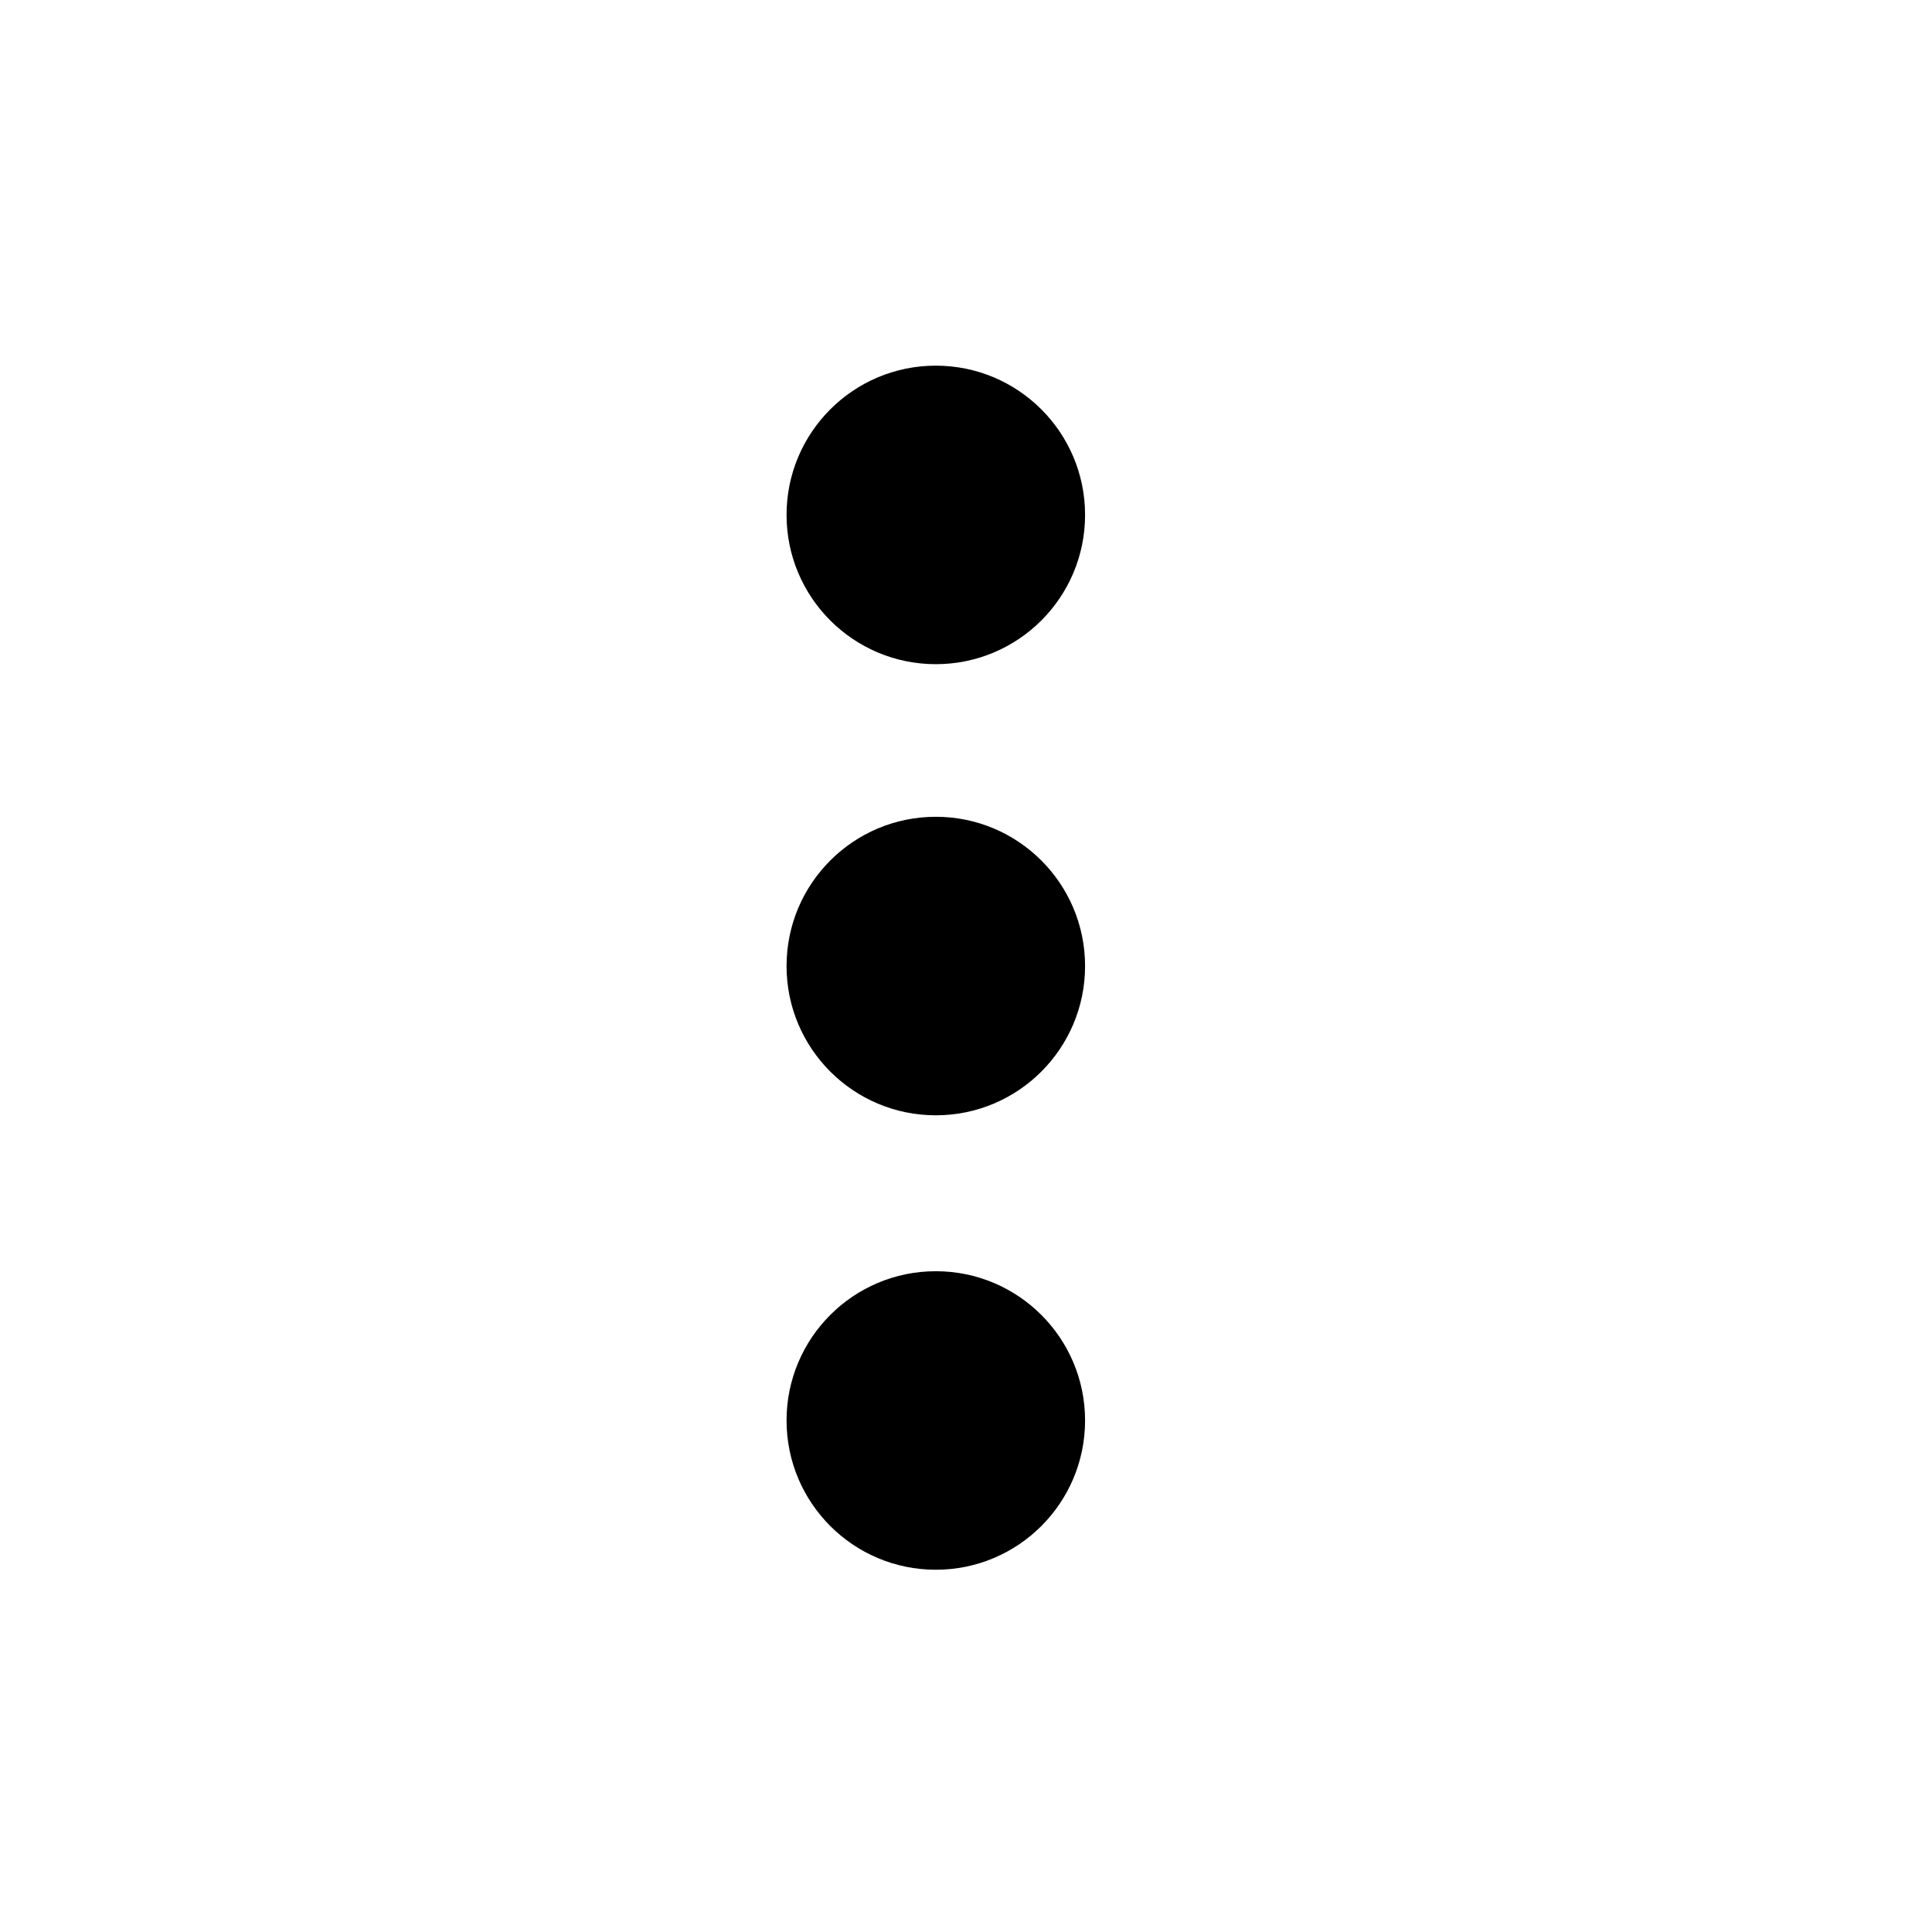
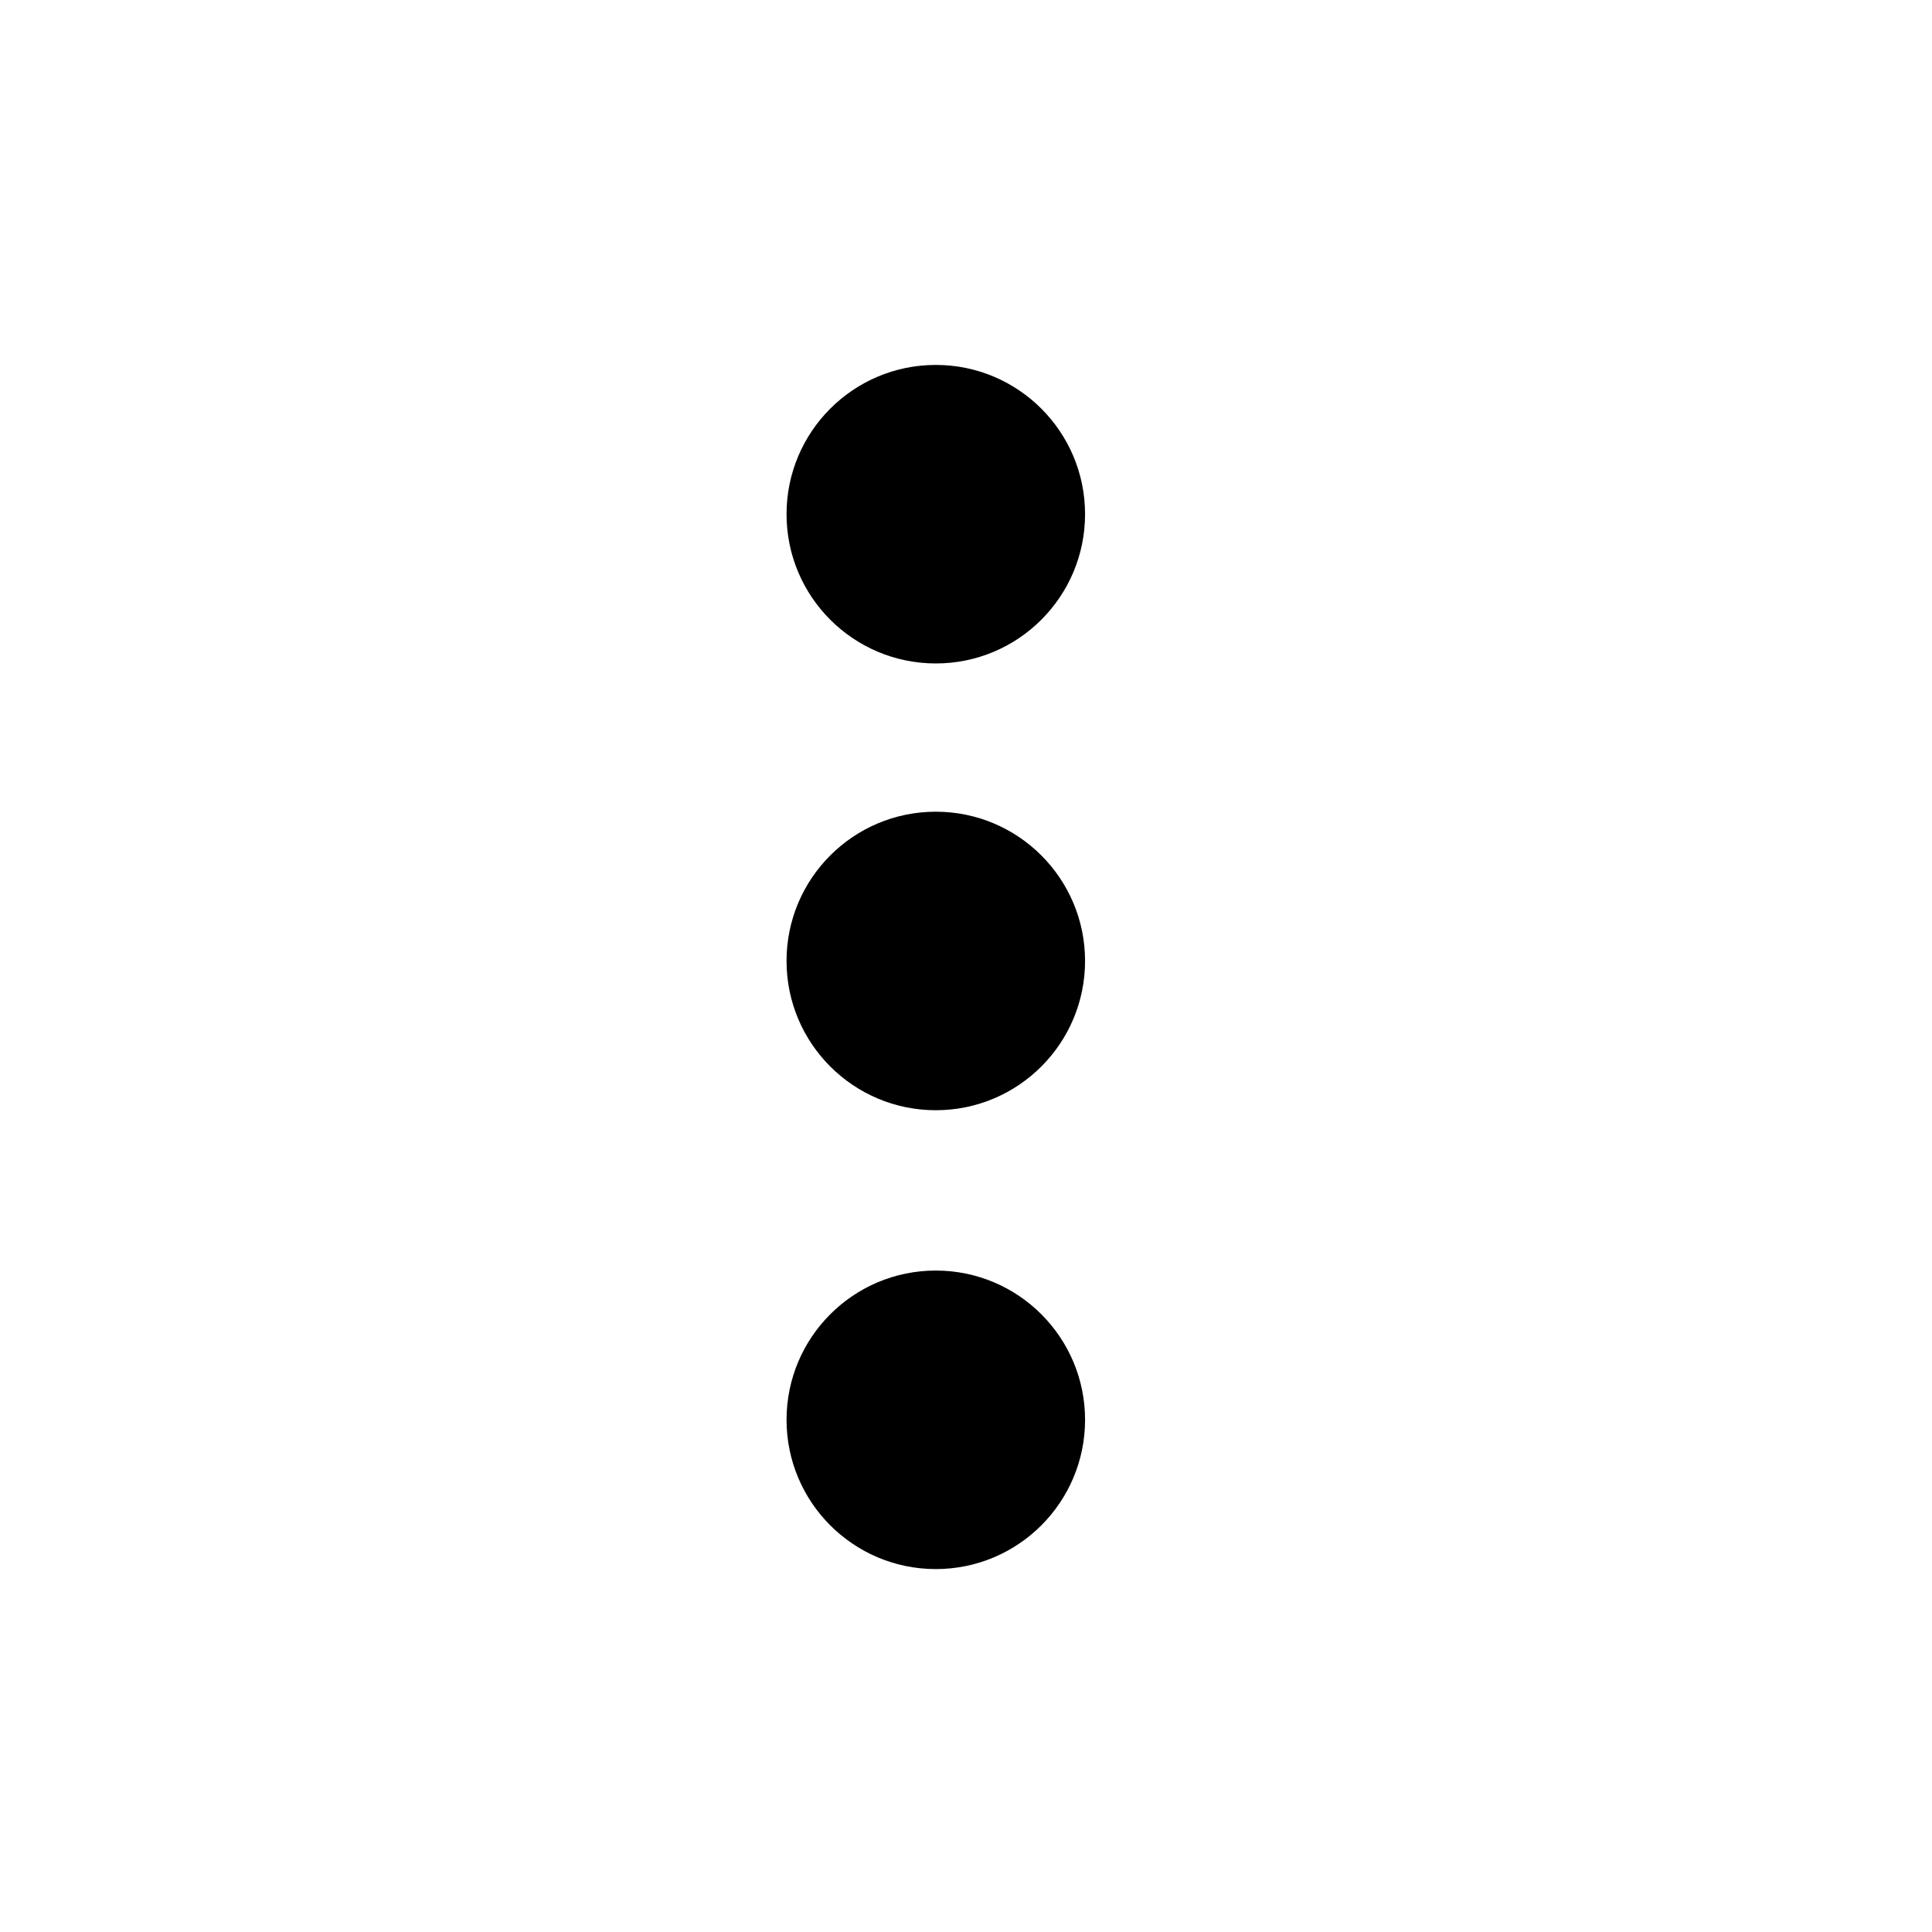
- <svg xmlns="http://www.w3.org/2000/svg" xmlns:xlink="http://www.w3.org/1999/xlink" width="32" height="32" id="svg2" version="1.1" viewbox="0 0 32 32">
-   <defs id="defs4">
-     <linearGradient id="linearGradient3979">
-       <stop style="stop-color:#dff1f7;stop-opacity:0.446;" offset="0" id="stop3981" />
-       <stop style="stop-color:#ffffff;stop-opacity:0.092;" offset="1" id="stop3983" />
-     </linearGradient>
-     <radialGradient xlink:href="#linearGradient3979" id="radialGradient3985" cx="302.332" cy="533.904" fx="302.332" fy="533.904" r="208.628" gradientUnits="userSpaceOnUse" />
-   </defs>
-   <g id="layer1" transform="translate(0,-1020.362)">
-     <circle style="fill:#000000;fill-opacity:1;stroke:none" id="path6681-5-4" transform="matrix(1.236111,0,0,1.236111,-4.277778,1036.473)" cx="16" cy="6" r="2" />
-     <circle style="fill:#000000;fill-opacity:1;stroke:none" id="path6681-5-4-2" transform="matrix(1.236111,0,0,1.236111,-4.277778,1028.946)" cx="16" cy="6" r="2" />
-     <circle style="fill:#000000;fill-opacity:1;stroke:none" id="path6681-5-4-2-4" transform="matrix(1.236111,0,0,1.236111,-4.277778,1021.474)" cx="16" cy="6" r="2" />
+ <svg xmlns="http://www.w3.org/2000/svg" viewbox="0 0 32 32" version="1.1" viewBox="0 0 32 32">
+   <g transform="translate(0 -1020.4)">
+     <circle cx="16" transform="matrix(1.2361 0 0 1.2361 -4.2778 1036.5)" cy="6" r="2" />
+     <circle cx="16" transform="matrix(1.2361 0 0 1.2361 -4.2778 1028.9)" cy="6" r="2" />
+     <circle cx="16" transform="matrix(1.2361 0 0 1.2361 -4.2778 1021.5)" cy="6" r="2" />
  </g>
</svg>
